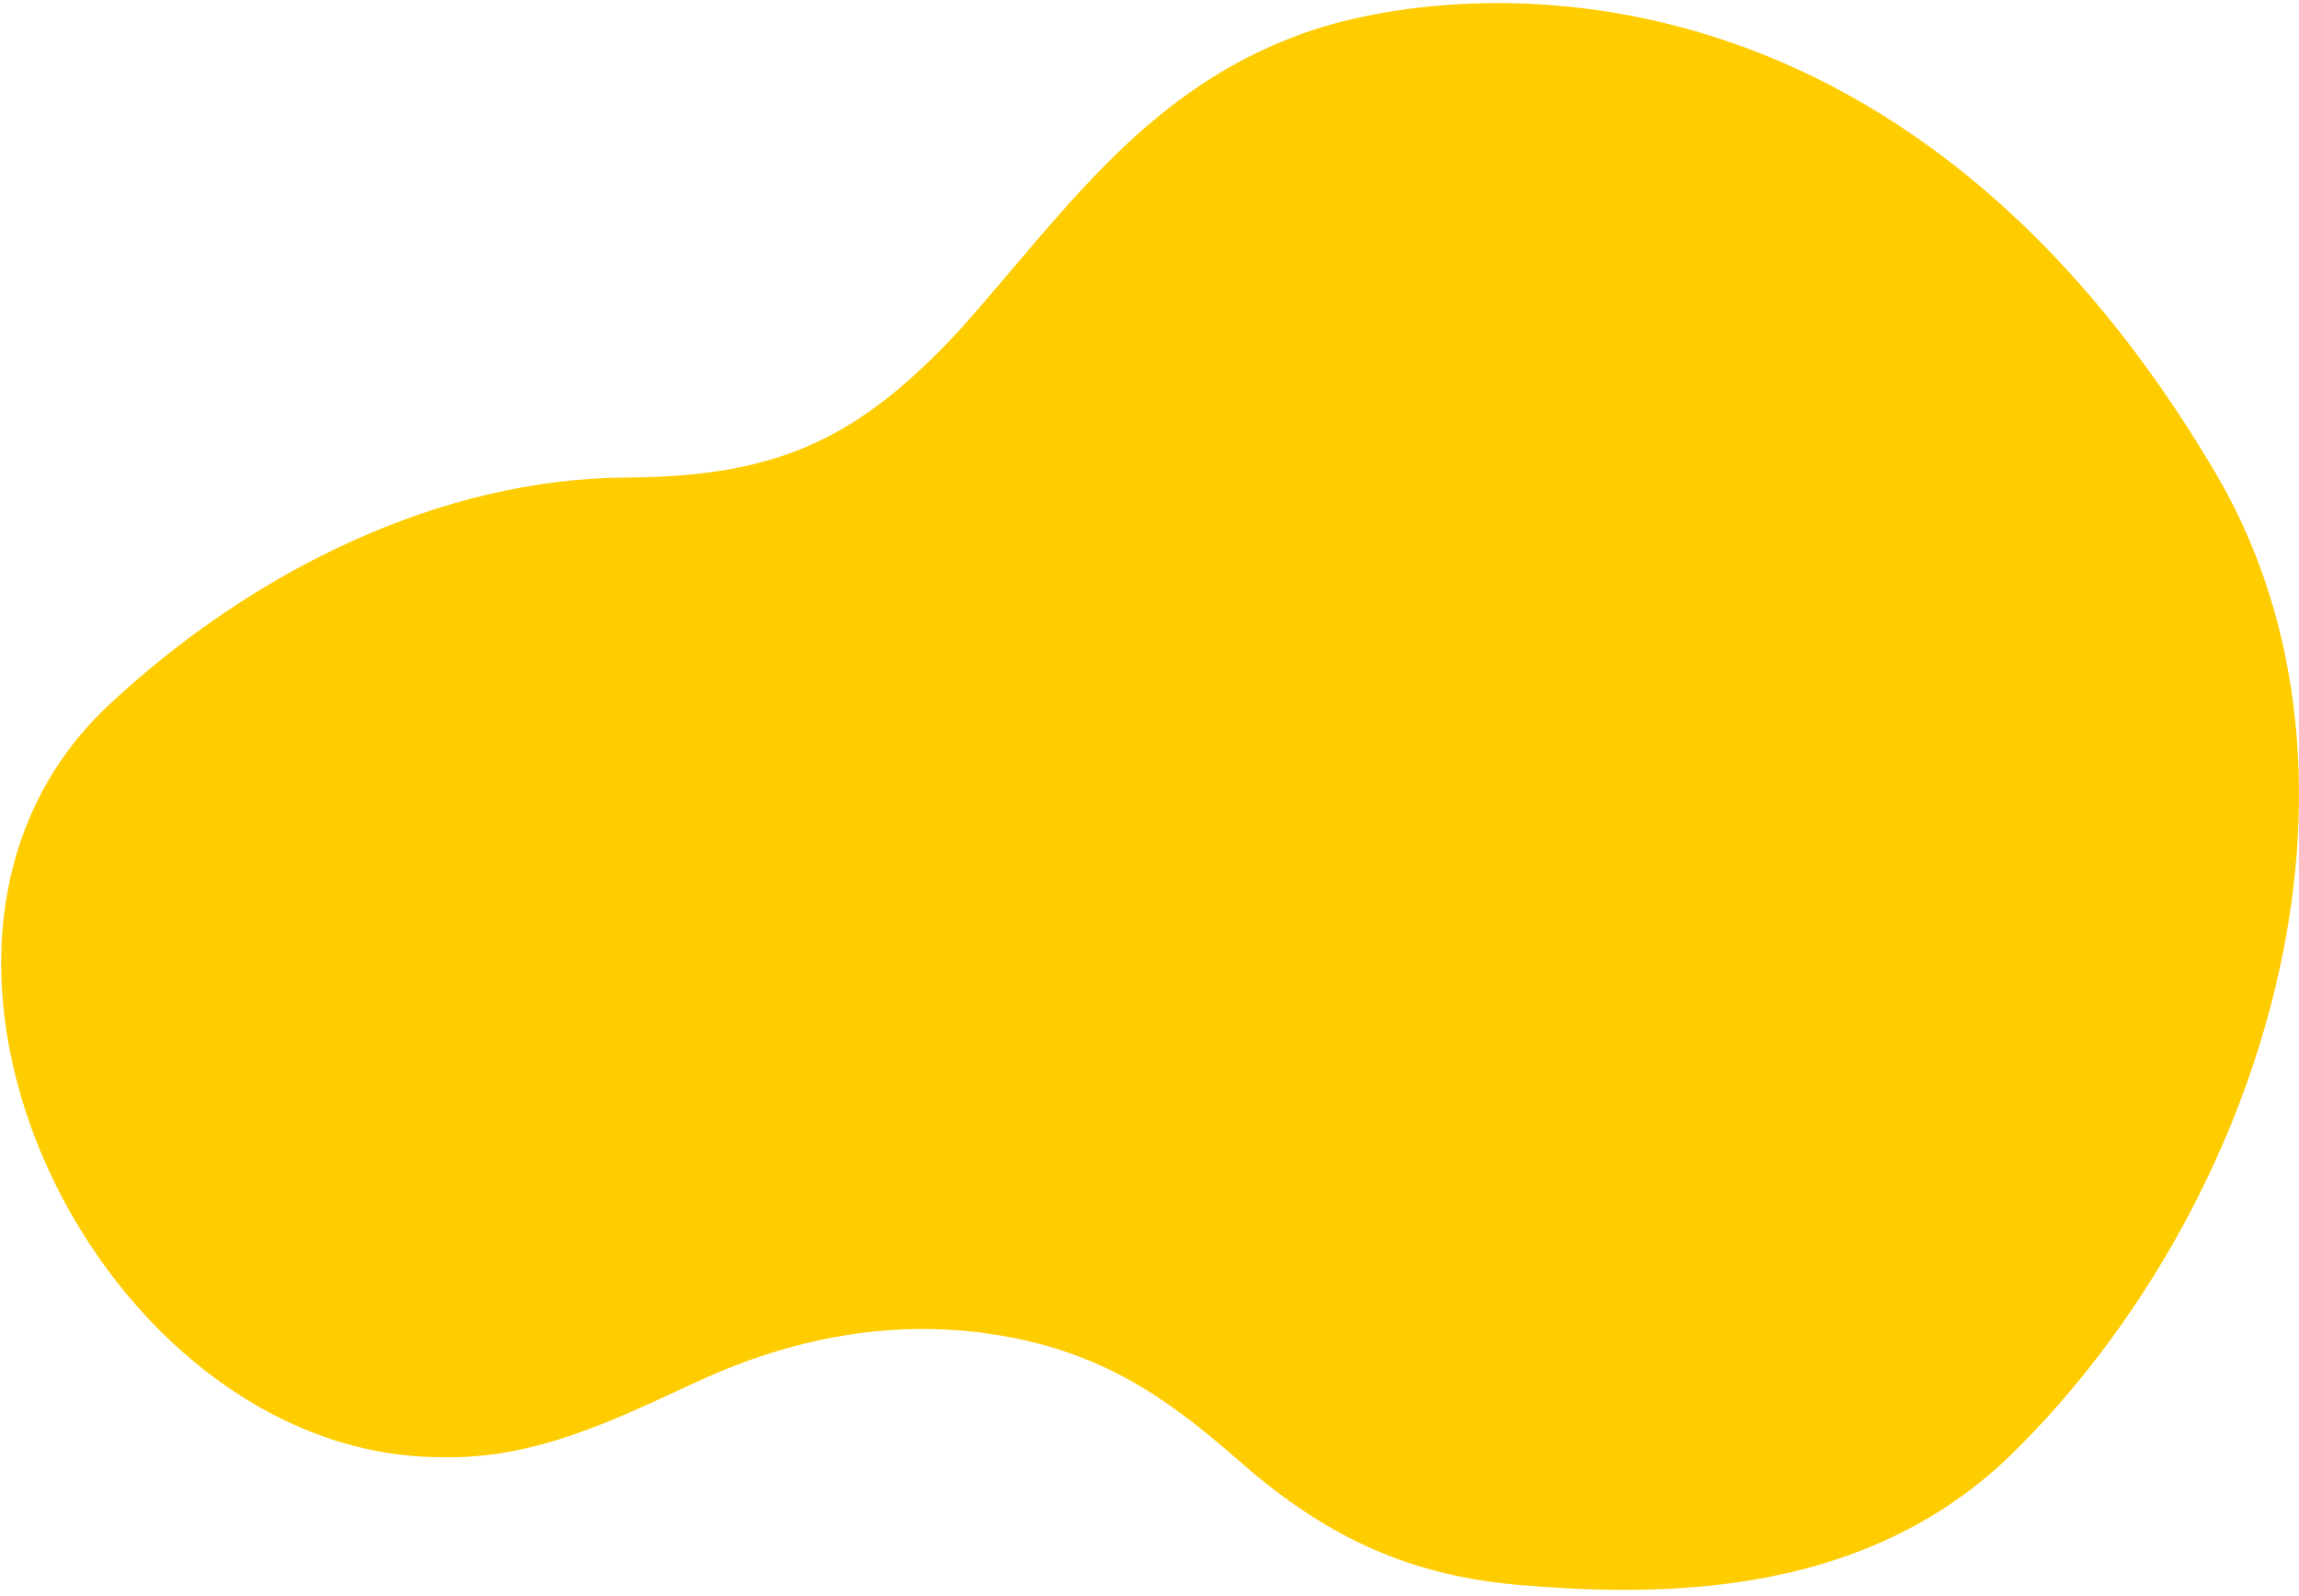
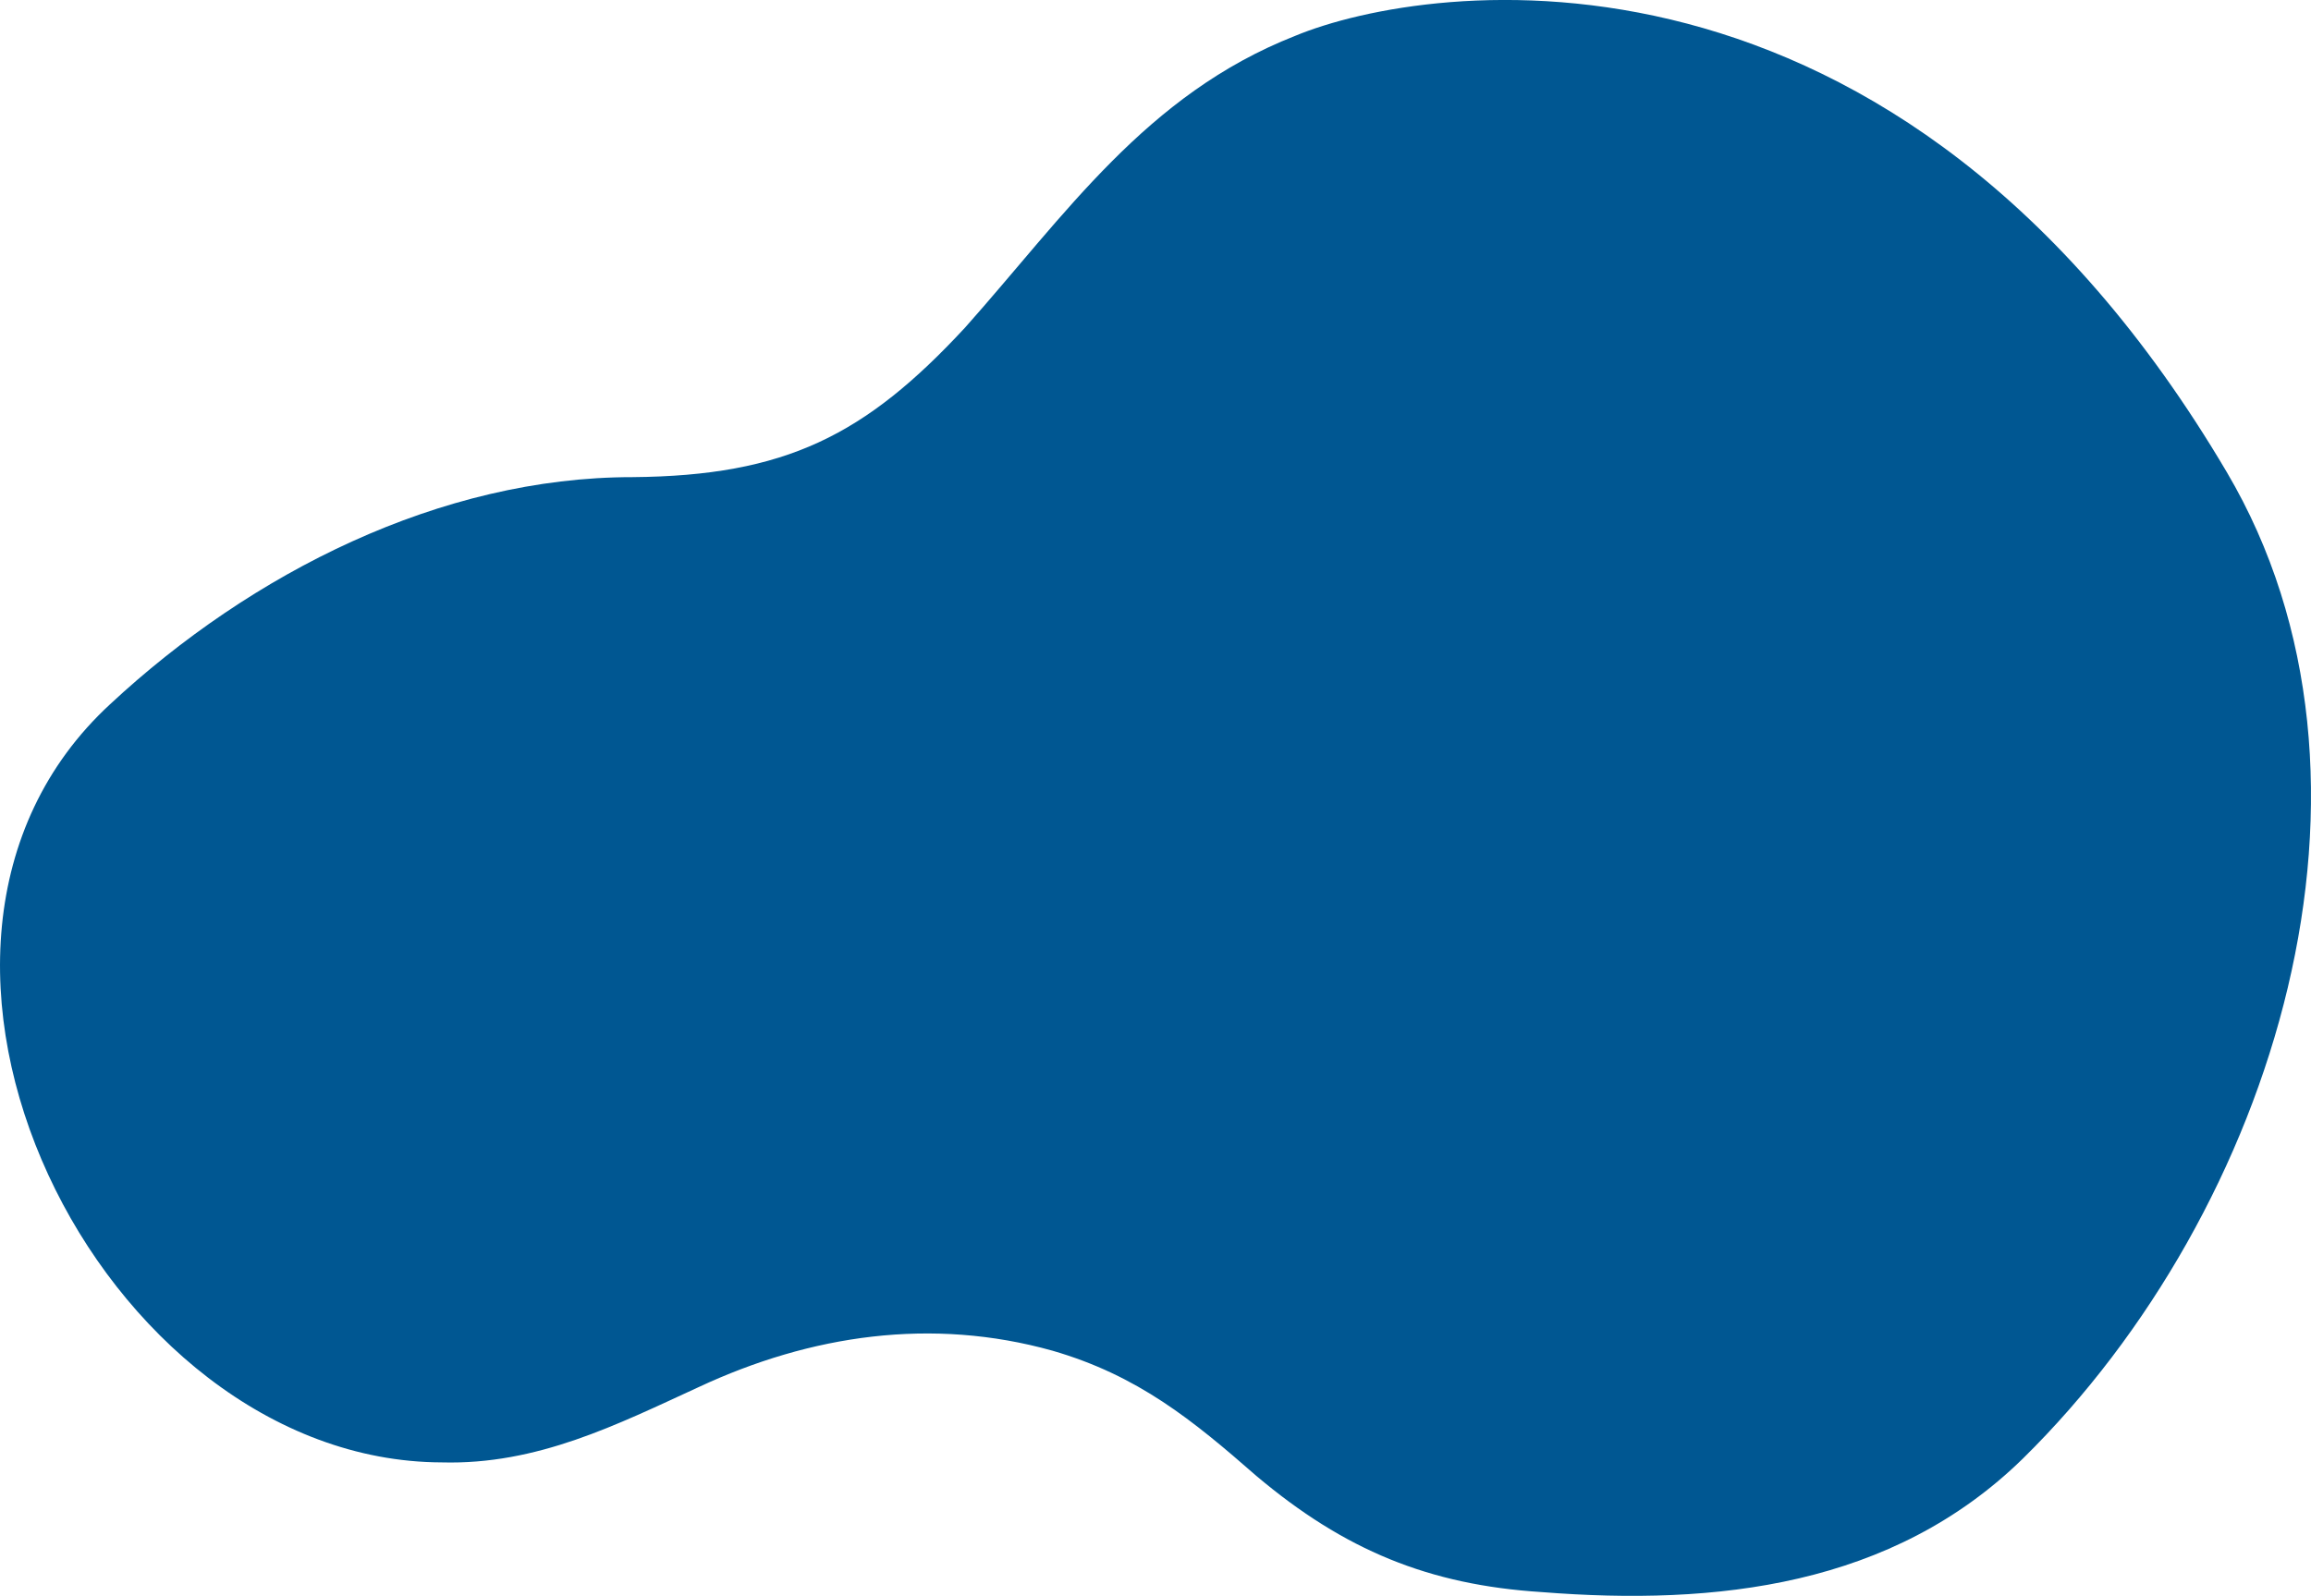
- <svg xmlns="http://www.w3.org/2000/svg" width="314px" height="218px" viewBox="0 0 314 218" version="1.1">
-   <g id="Inner-Page" stroke="none" stroke-width="1" fill="none" fill-rule="evenodd">
-     <g id="Contact" transform="translate(-896, -909)" fill="#FFCC00">
-       <g id="About-" transform="translate(0, 350)">
+ <svg xmlns="http://www.w3.org/2000/svg" width="313.839" height="216.783" viewBox="0 0 313.839 216.783">
+   <g id="Inner-Page" transform="translate(-0.161 -0.422)">
+     <g id="Contact" transform="translate(-896 -909)">
+       <g id="About-" transform="translate(0 350)">
        <g id="Background">
-           <g id="Shape-&amp;-abstract-" transform="translate(933.5, 699) scale(-1, 1) translate(-933.5, -699) translate(657, 486)">
-             <g id="Group-405" transform="translate(0, 73)">
-               <path d="M11.428,64.569 C-13.245,106.411 4.805,164.792 39.129,198.556 C56.862,215.897 80.741,218.567 104.458,216.692 C119.832,215.719 131.277,210.973 143.197,200.932 C151.876,193.332 159.303,187.263 170.904,183.902 C187.289,179.313 203.742,181.738 218.953,188.842 C230.069,193.95 240.877,199.429 253.859,199.073 C300.293,198.923 334.907,129.315 298.89,96.085 C279.688,78.211 253.981,65.226 227.945,65.237 C207.162,65.059 196.348,59.568 182.785,44.925 C169.144,29.593 158.196,13.259 137.972,5.303 C119.91,-2.196 56.252,-11.414 11.428,64.569" id="Fill-403" />
+           <g id="Shape-_-abstract-" data-name="Shape-&amp;-abstract-" transform="translate(1210 486) rotate(180)">
+             <g id="Group-405" transform="translate(0 -73)">
+               <path id="Fill-403" d="M11.428-64.569c-24.673-41.842-6.622-100.223,27.7-133.987,17.732-17.341,41.611-20.011,65.329-18.136,15.374.974,26.819,5.719,38.739,15.761,8.679,7.6,16.106,13.669,27.707,17.029,16.385,4.59,32.837,2.164,48.049-4.94,11.115-5.107,21.923-10.587,34.905-10.231,46.434.15,81.049,69.758,45.031,102.988-19.2,17.875-44.908,30.86-70.945,30.849-20.783.178-31.6,5.669-45.16,20.312C169.144-29.593,158.2-13.259,137.972-5.3,119.91,2.2,56.252,11.414,11.428-64.569" fill="#005792" fill-rule="evenodd" />
            </g>
          </g>
        </g>
      </g>
    </g>
  </g>
</svg>
